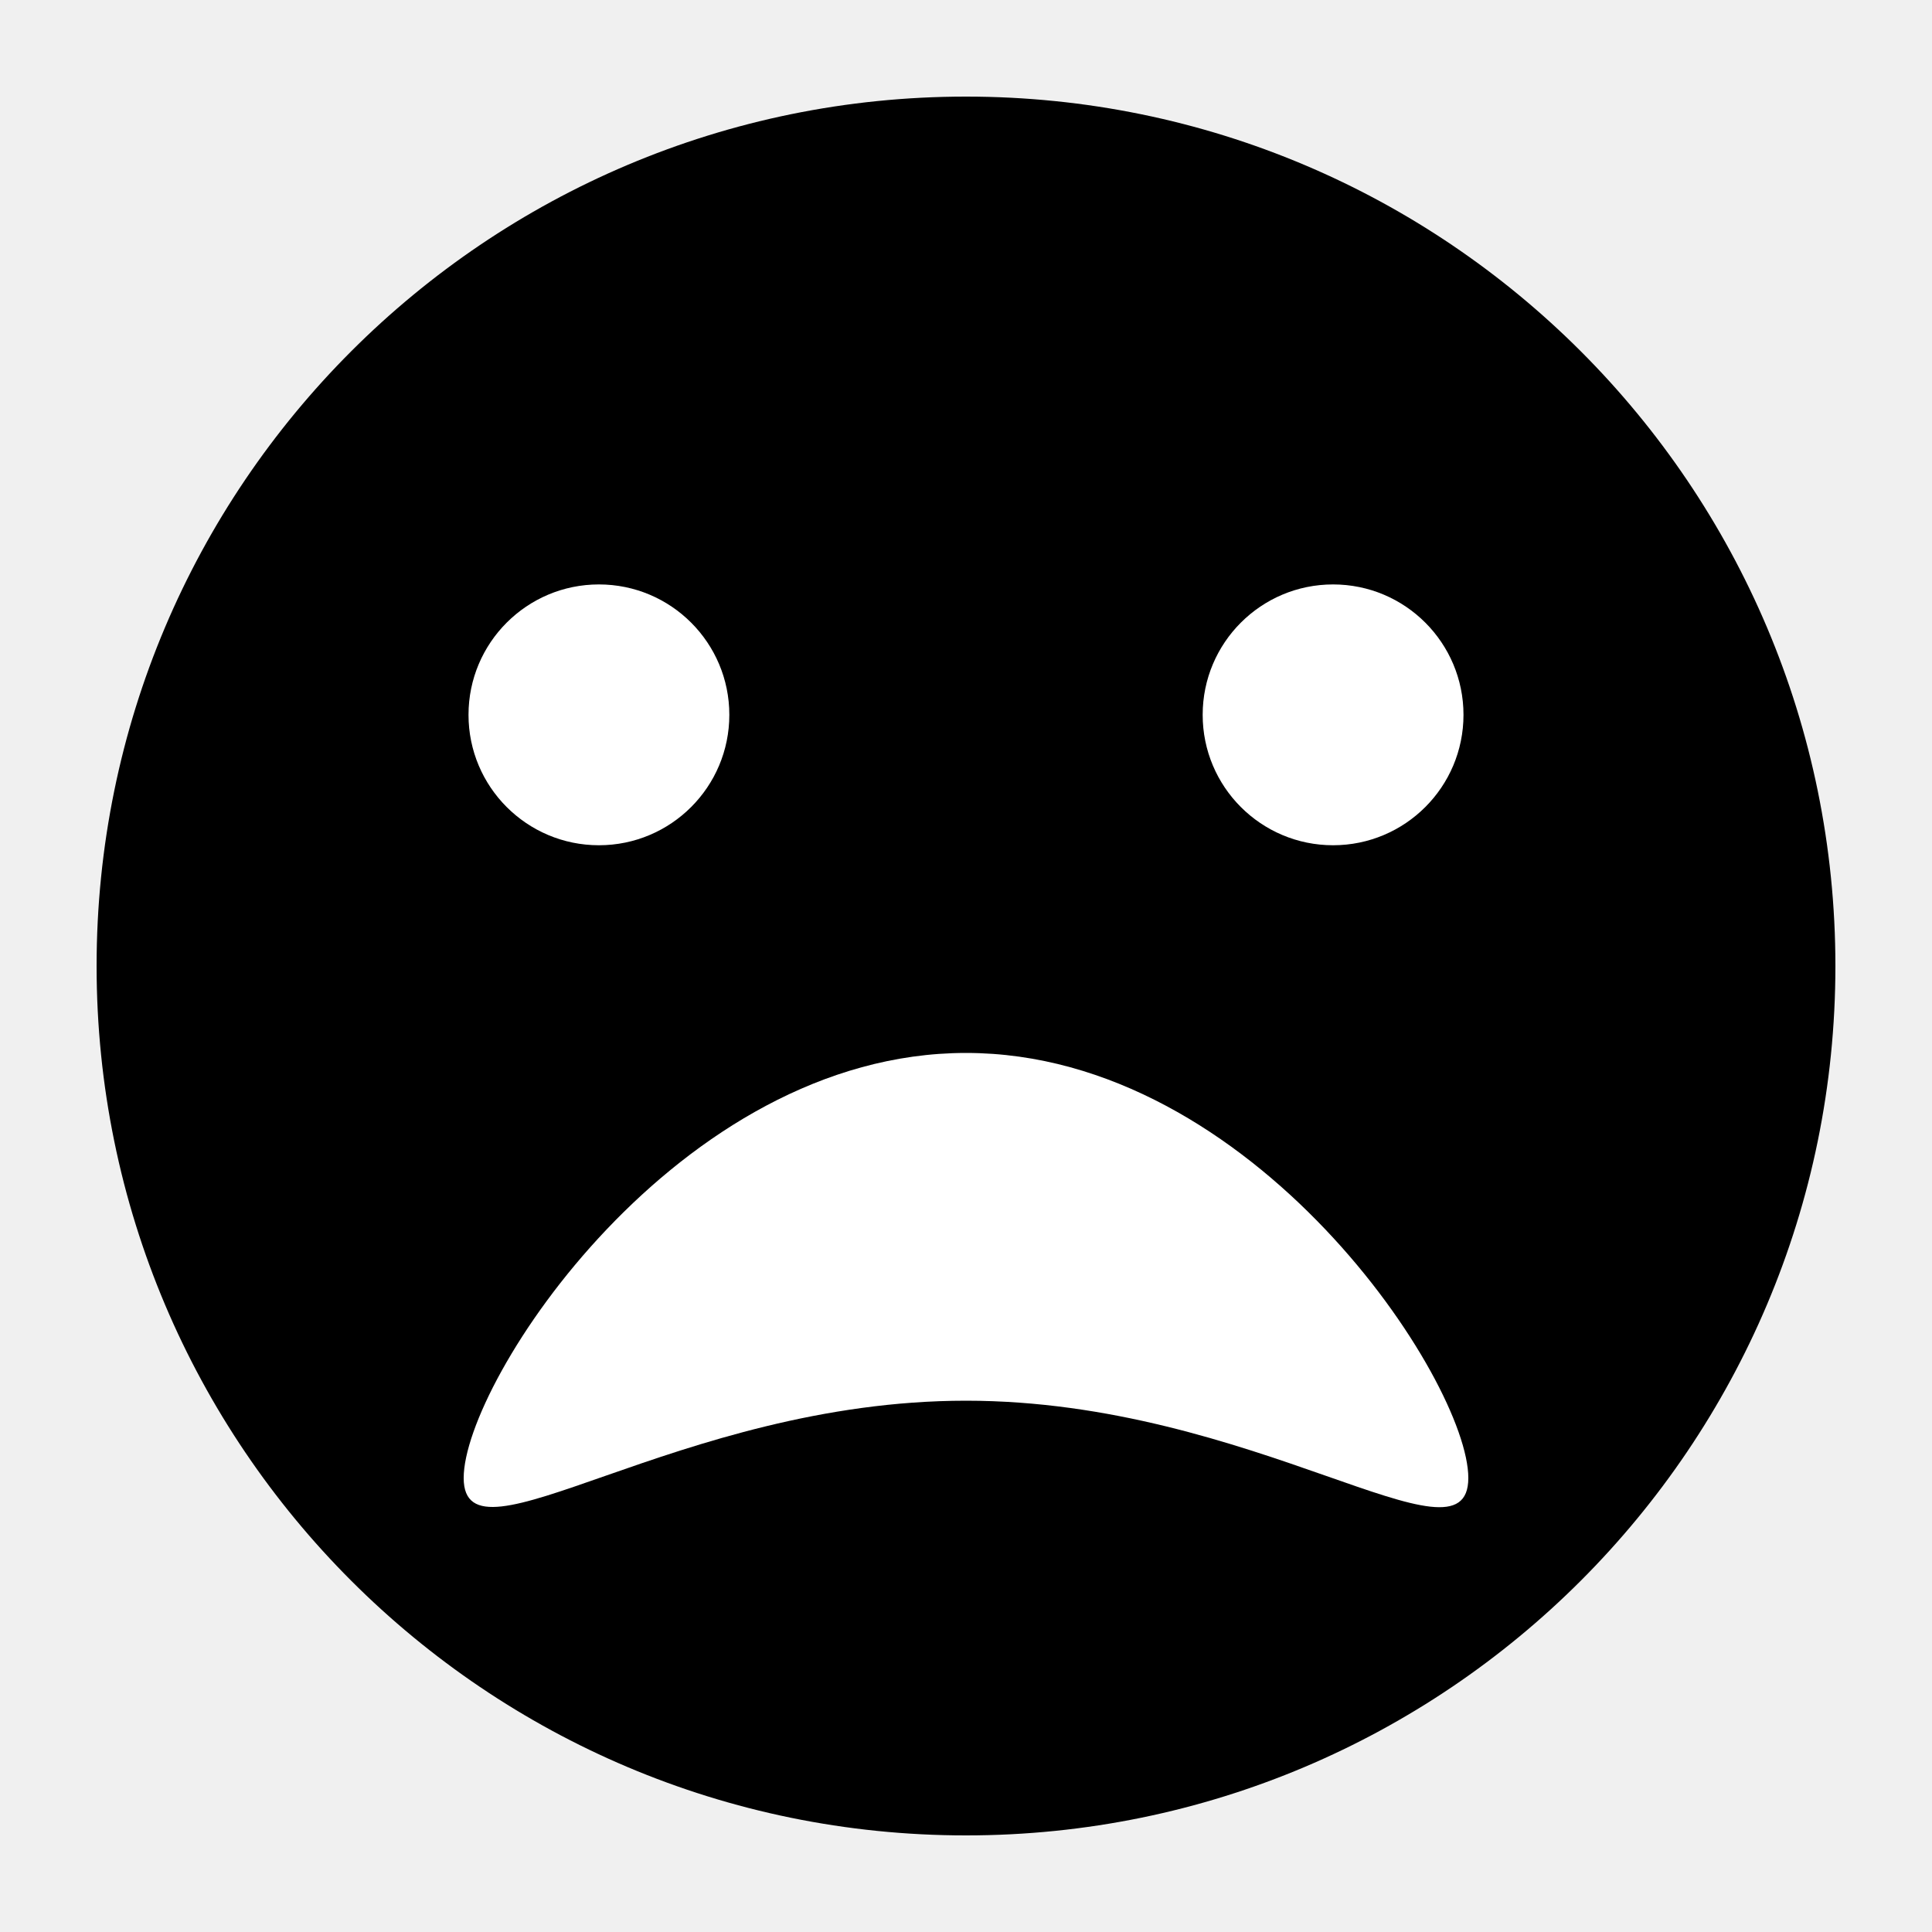
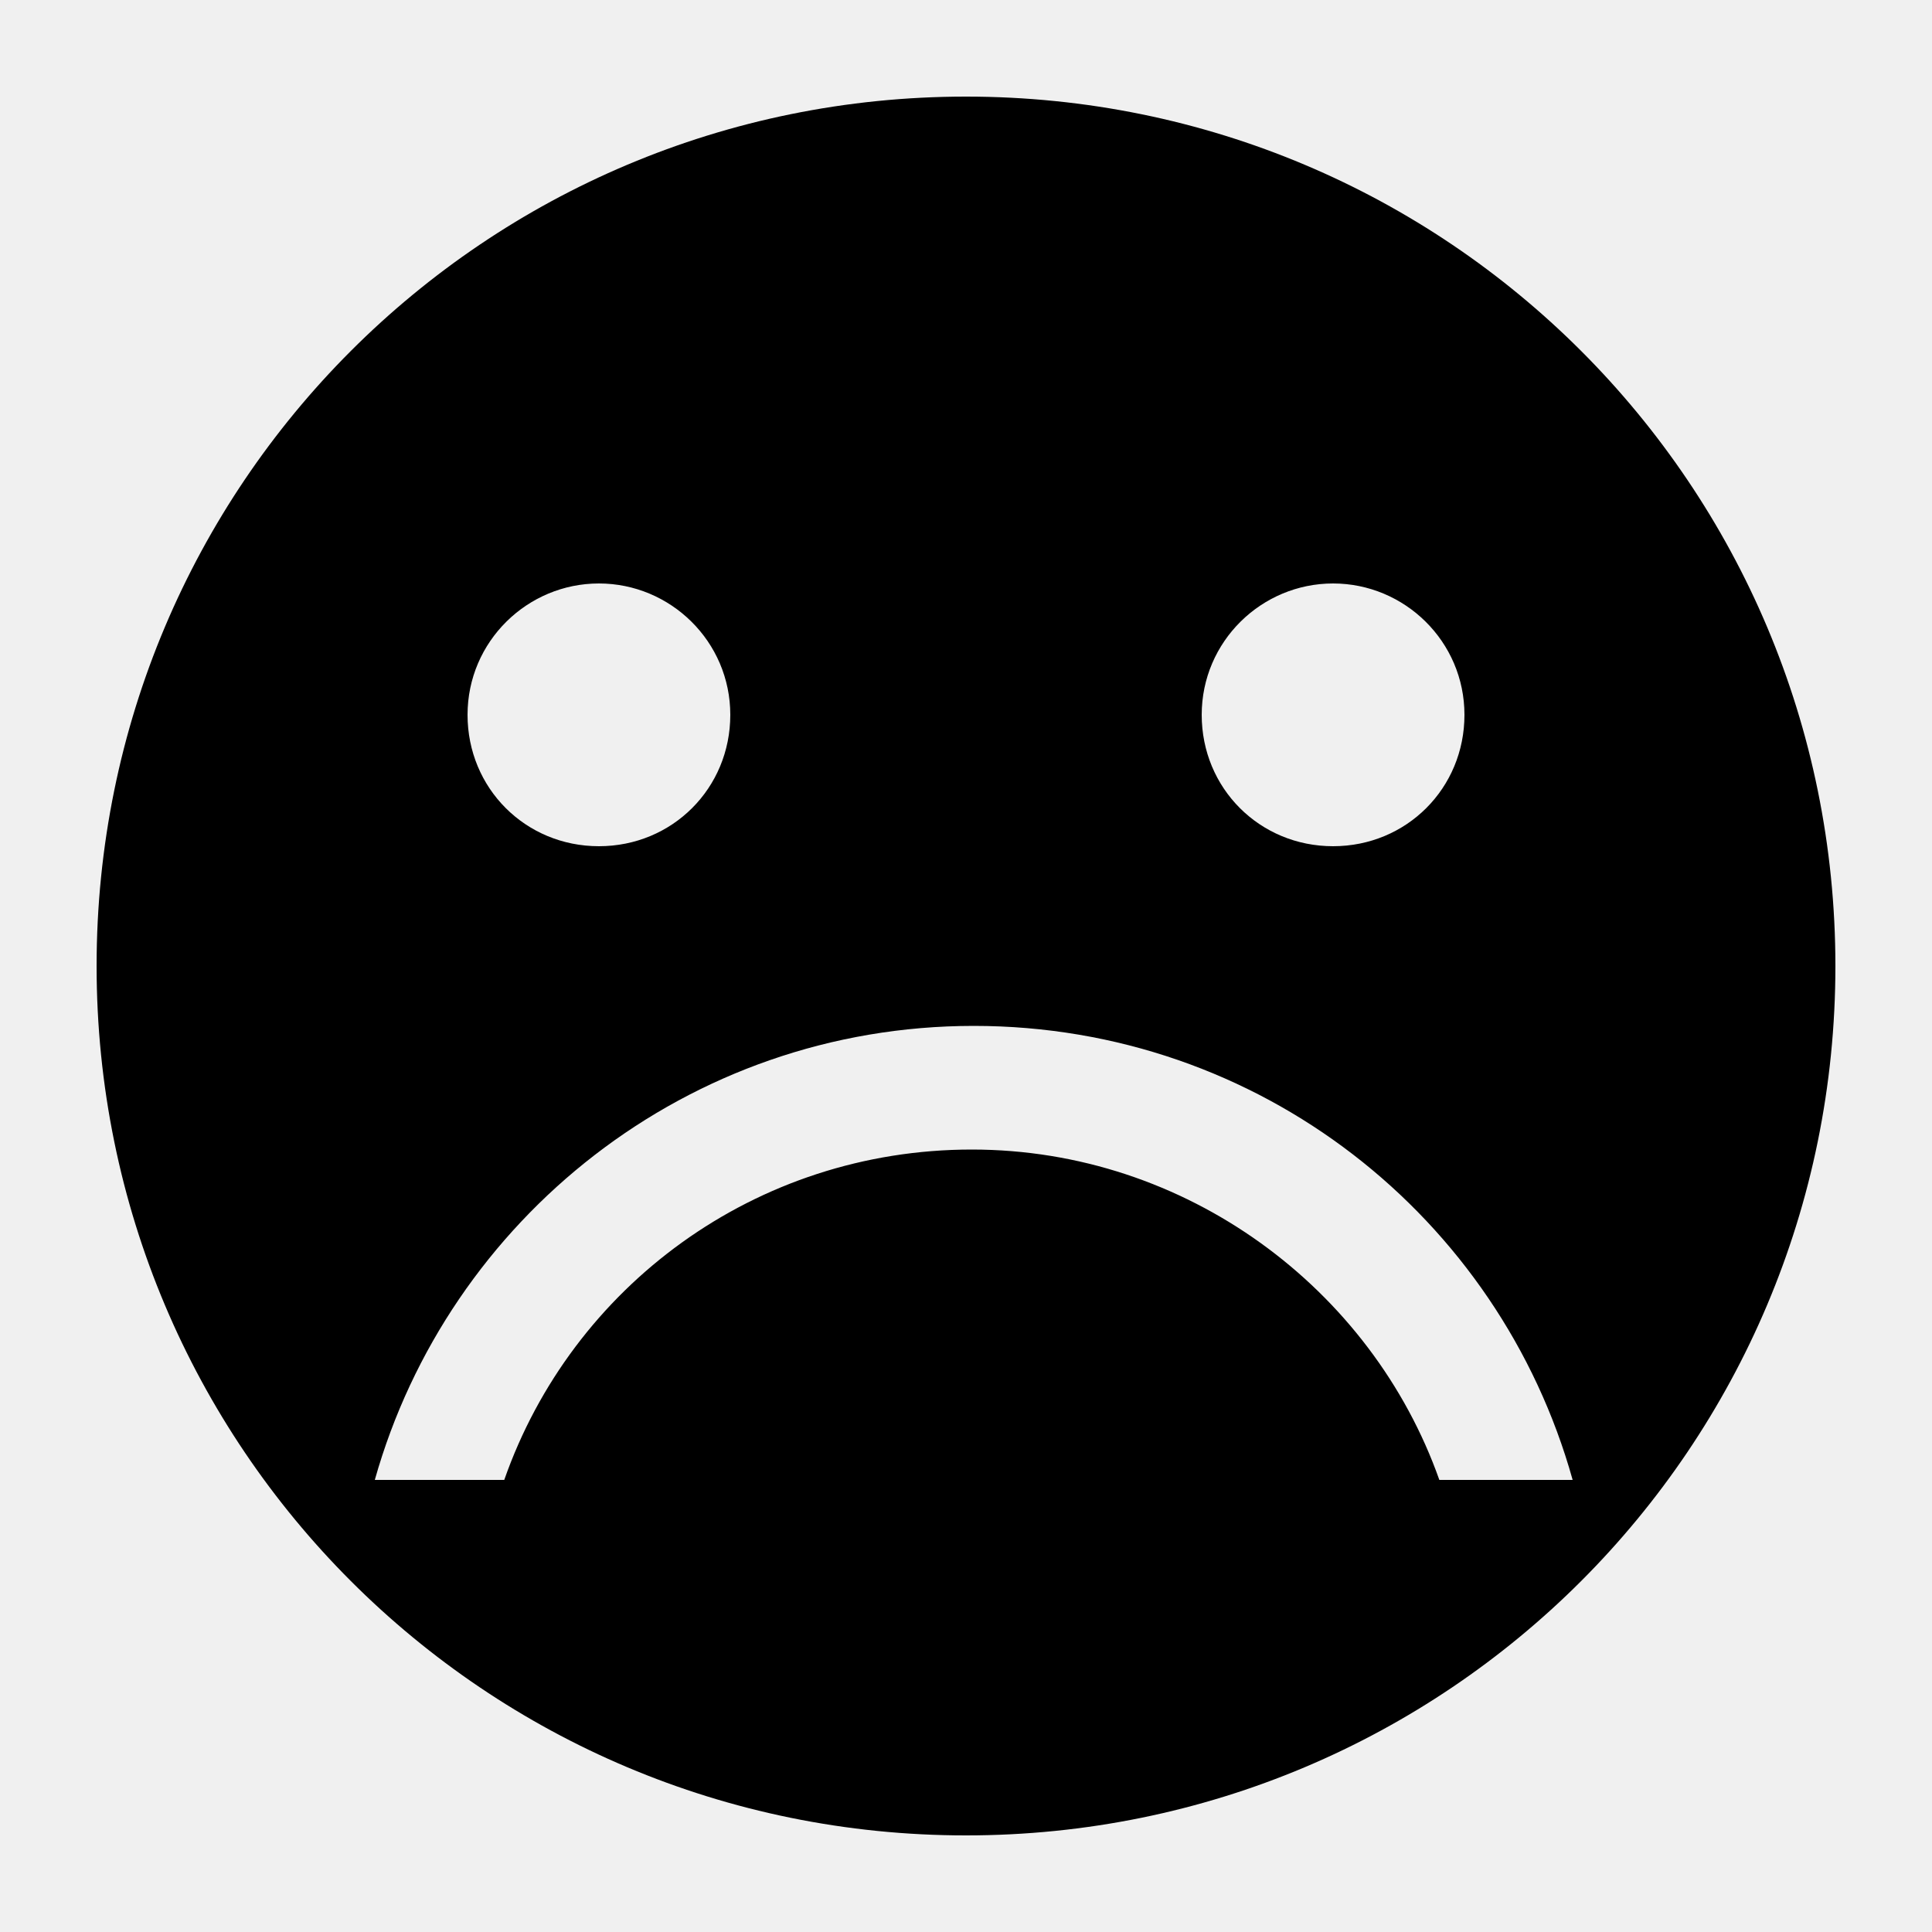
- <svg xmlns="http://www.w3.org/2000/svg" class="icon" viewBox="0 0 100 100" aria-hidden="true" role="img">
-   <circle cx="50" cy="50" fill="currentColor" r="45" />
-   <g fill="#fff">
-     <circle cx="31" cy="37" r="6.75" />
-     <circle cx="69" cy="37" r="6.75" />
-     <path d="M24 76.5c0-5 11.09-22 26-22s26 17 26 22-11.09-4-26-4-26 8.97-26 4z" />
-   </g>
+ <svg xmlns="http://www.w3.org/2000/svg" viewBox="0 0 100 100" role="img">
+   <path d="M50 5C25.1 5 5 25.1 5 50s20.1 45 45 45 45-20.1 45-45S74.9 5 50 5zm19 25.2c3.7 0 6.8 3 6.8 6.8s-3 6.8-6.8 6.8-6.8-3-6.8-6.8 3.1-6.8 6.8-6.8zm-38 0c3.7 0 6.8 3 6.8 6.8s-3 6.8-6.8 6.8-6.8-3-6.8-6.8 3.1-6.8 6.8-6.8zm48.7 46.4H74.5C71 66.7 61.4 59.5 50.3 59.5c-11.2 0-20.7 7.1-24.2 17.1H19.4c3.8-13.5 16.2-23.5 31-23.5s27.2 9.9 31 23.5h-1.7z" fill="currentColor" />
</svg>
